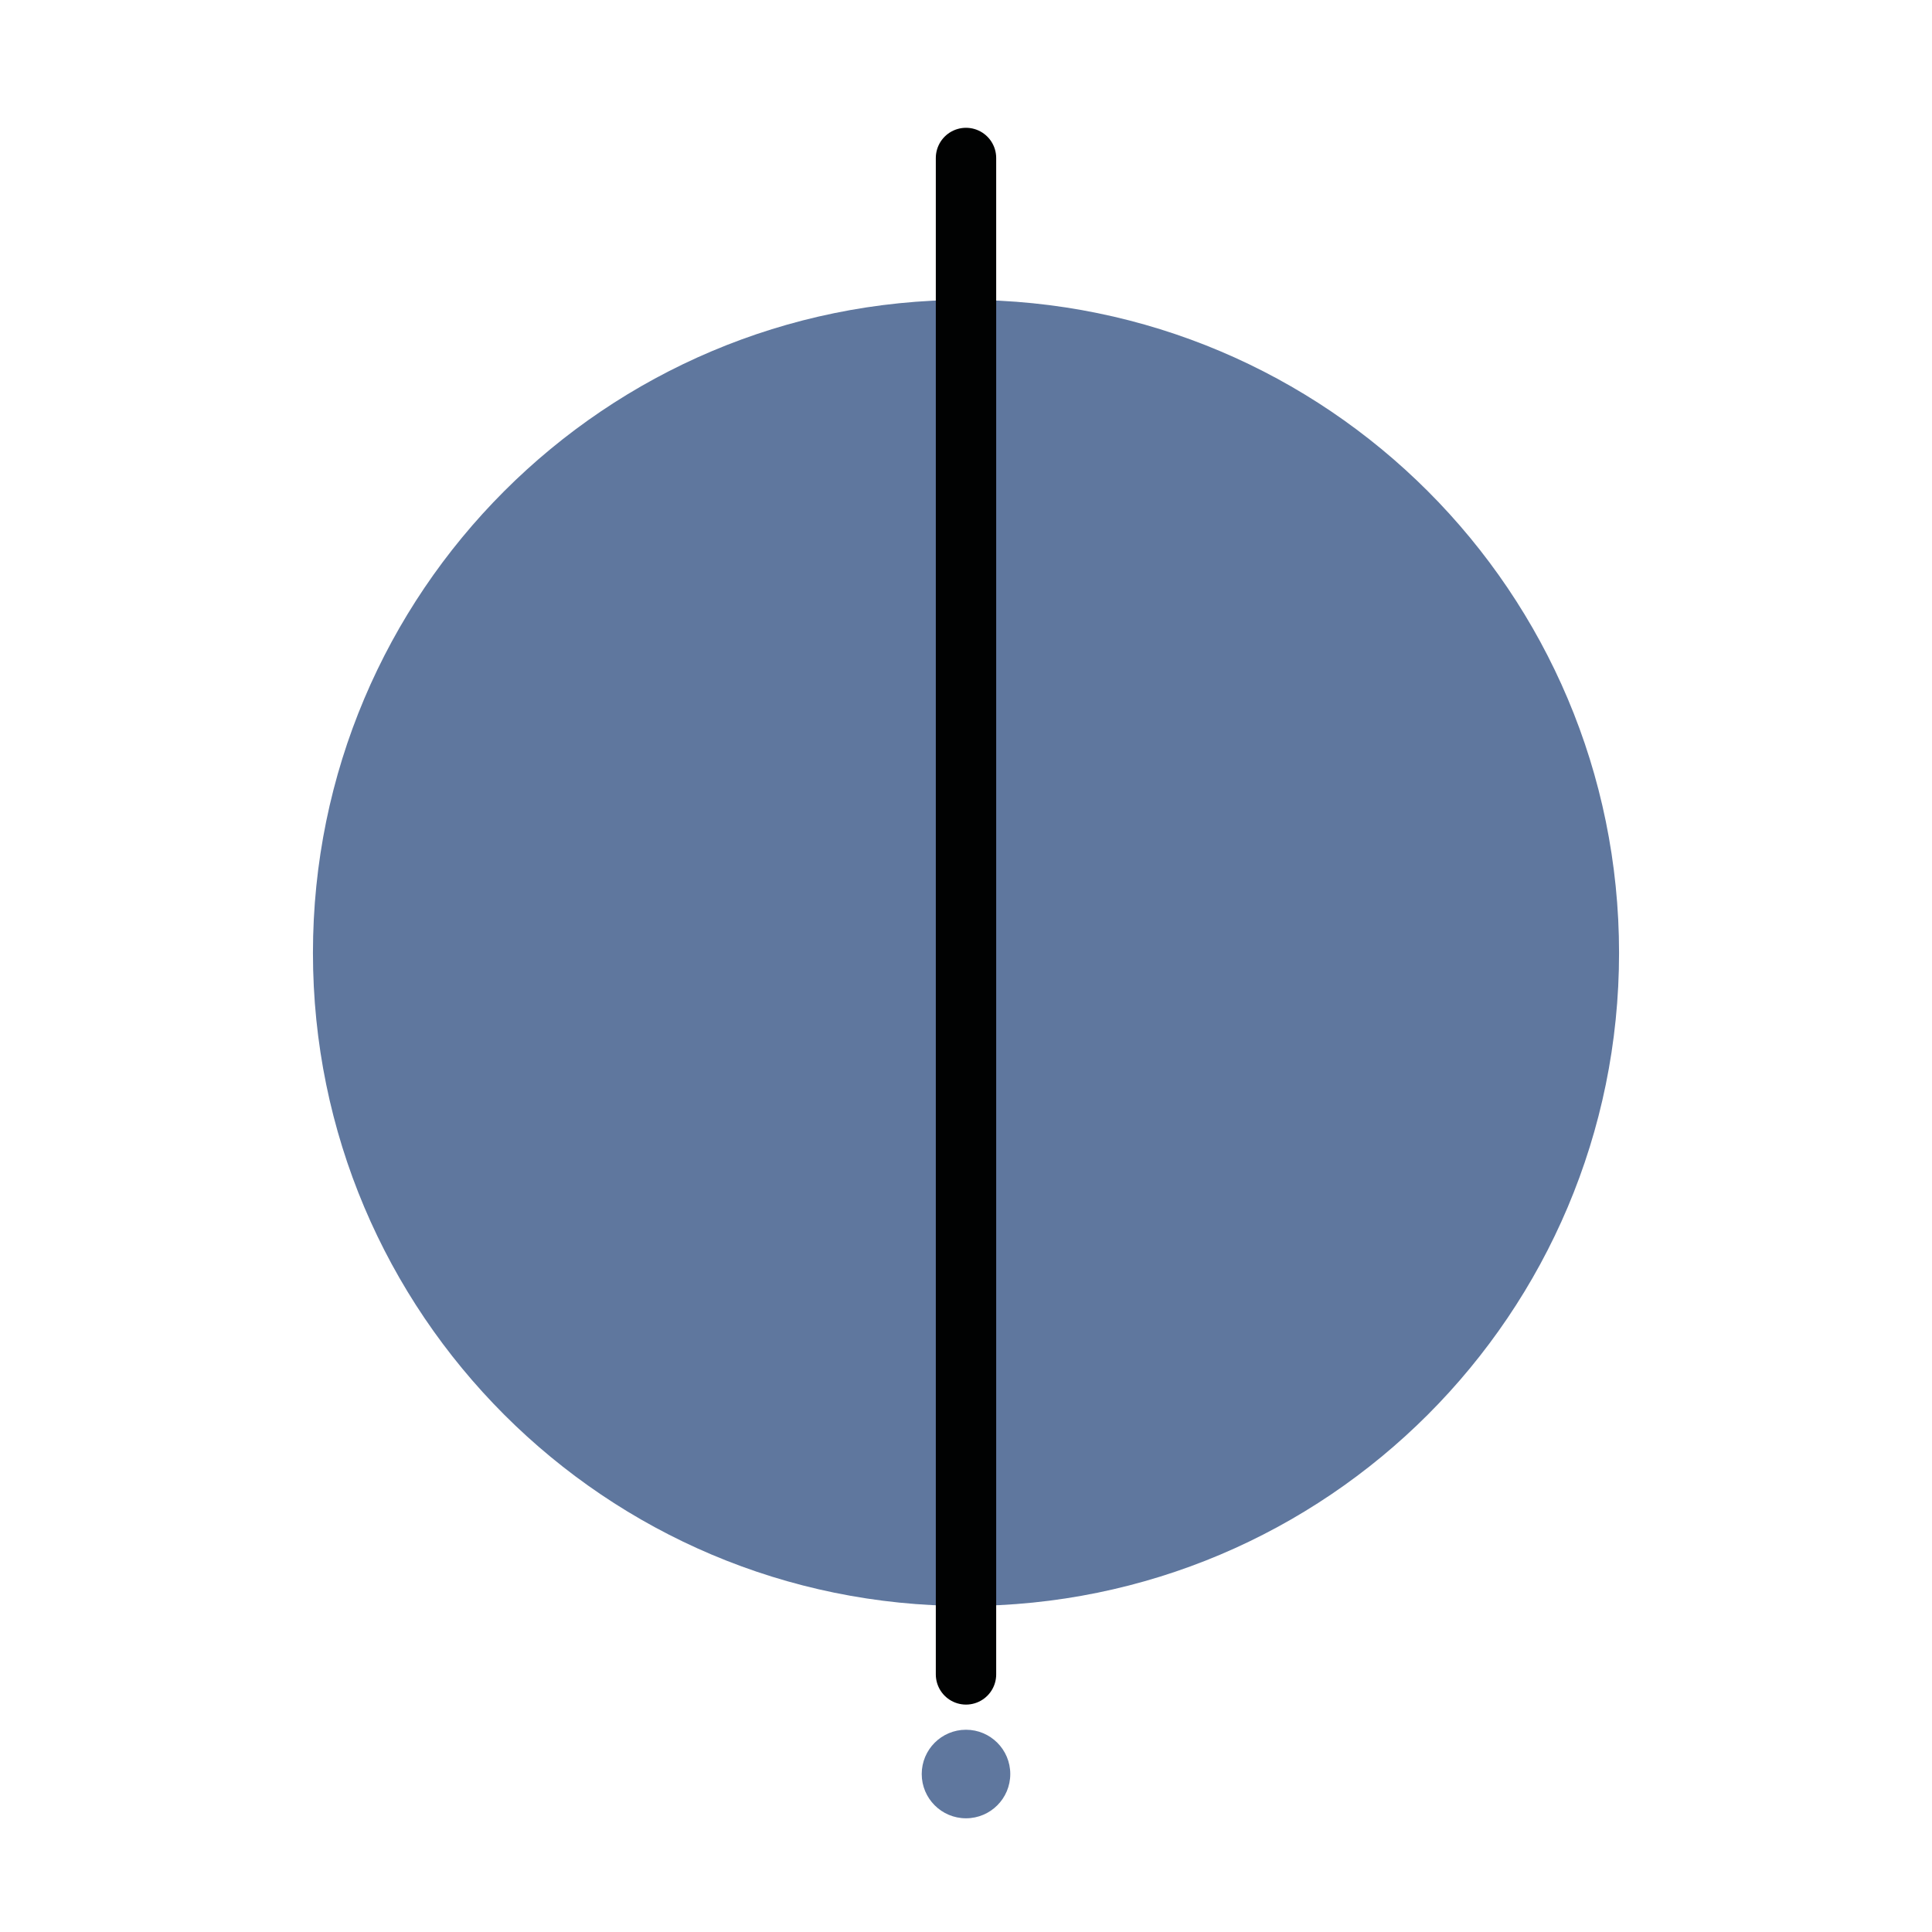
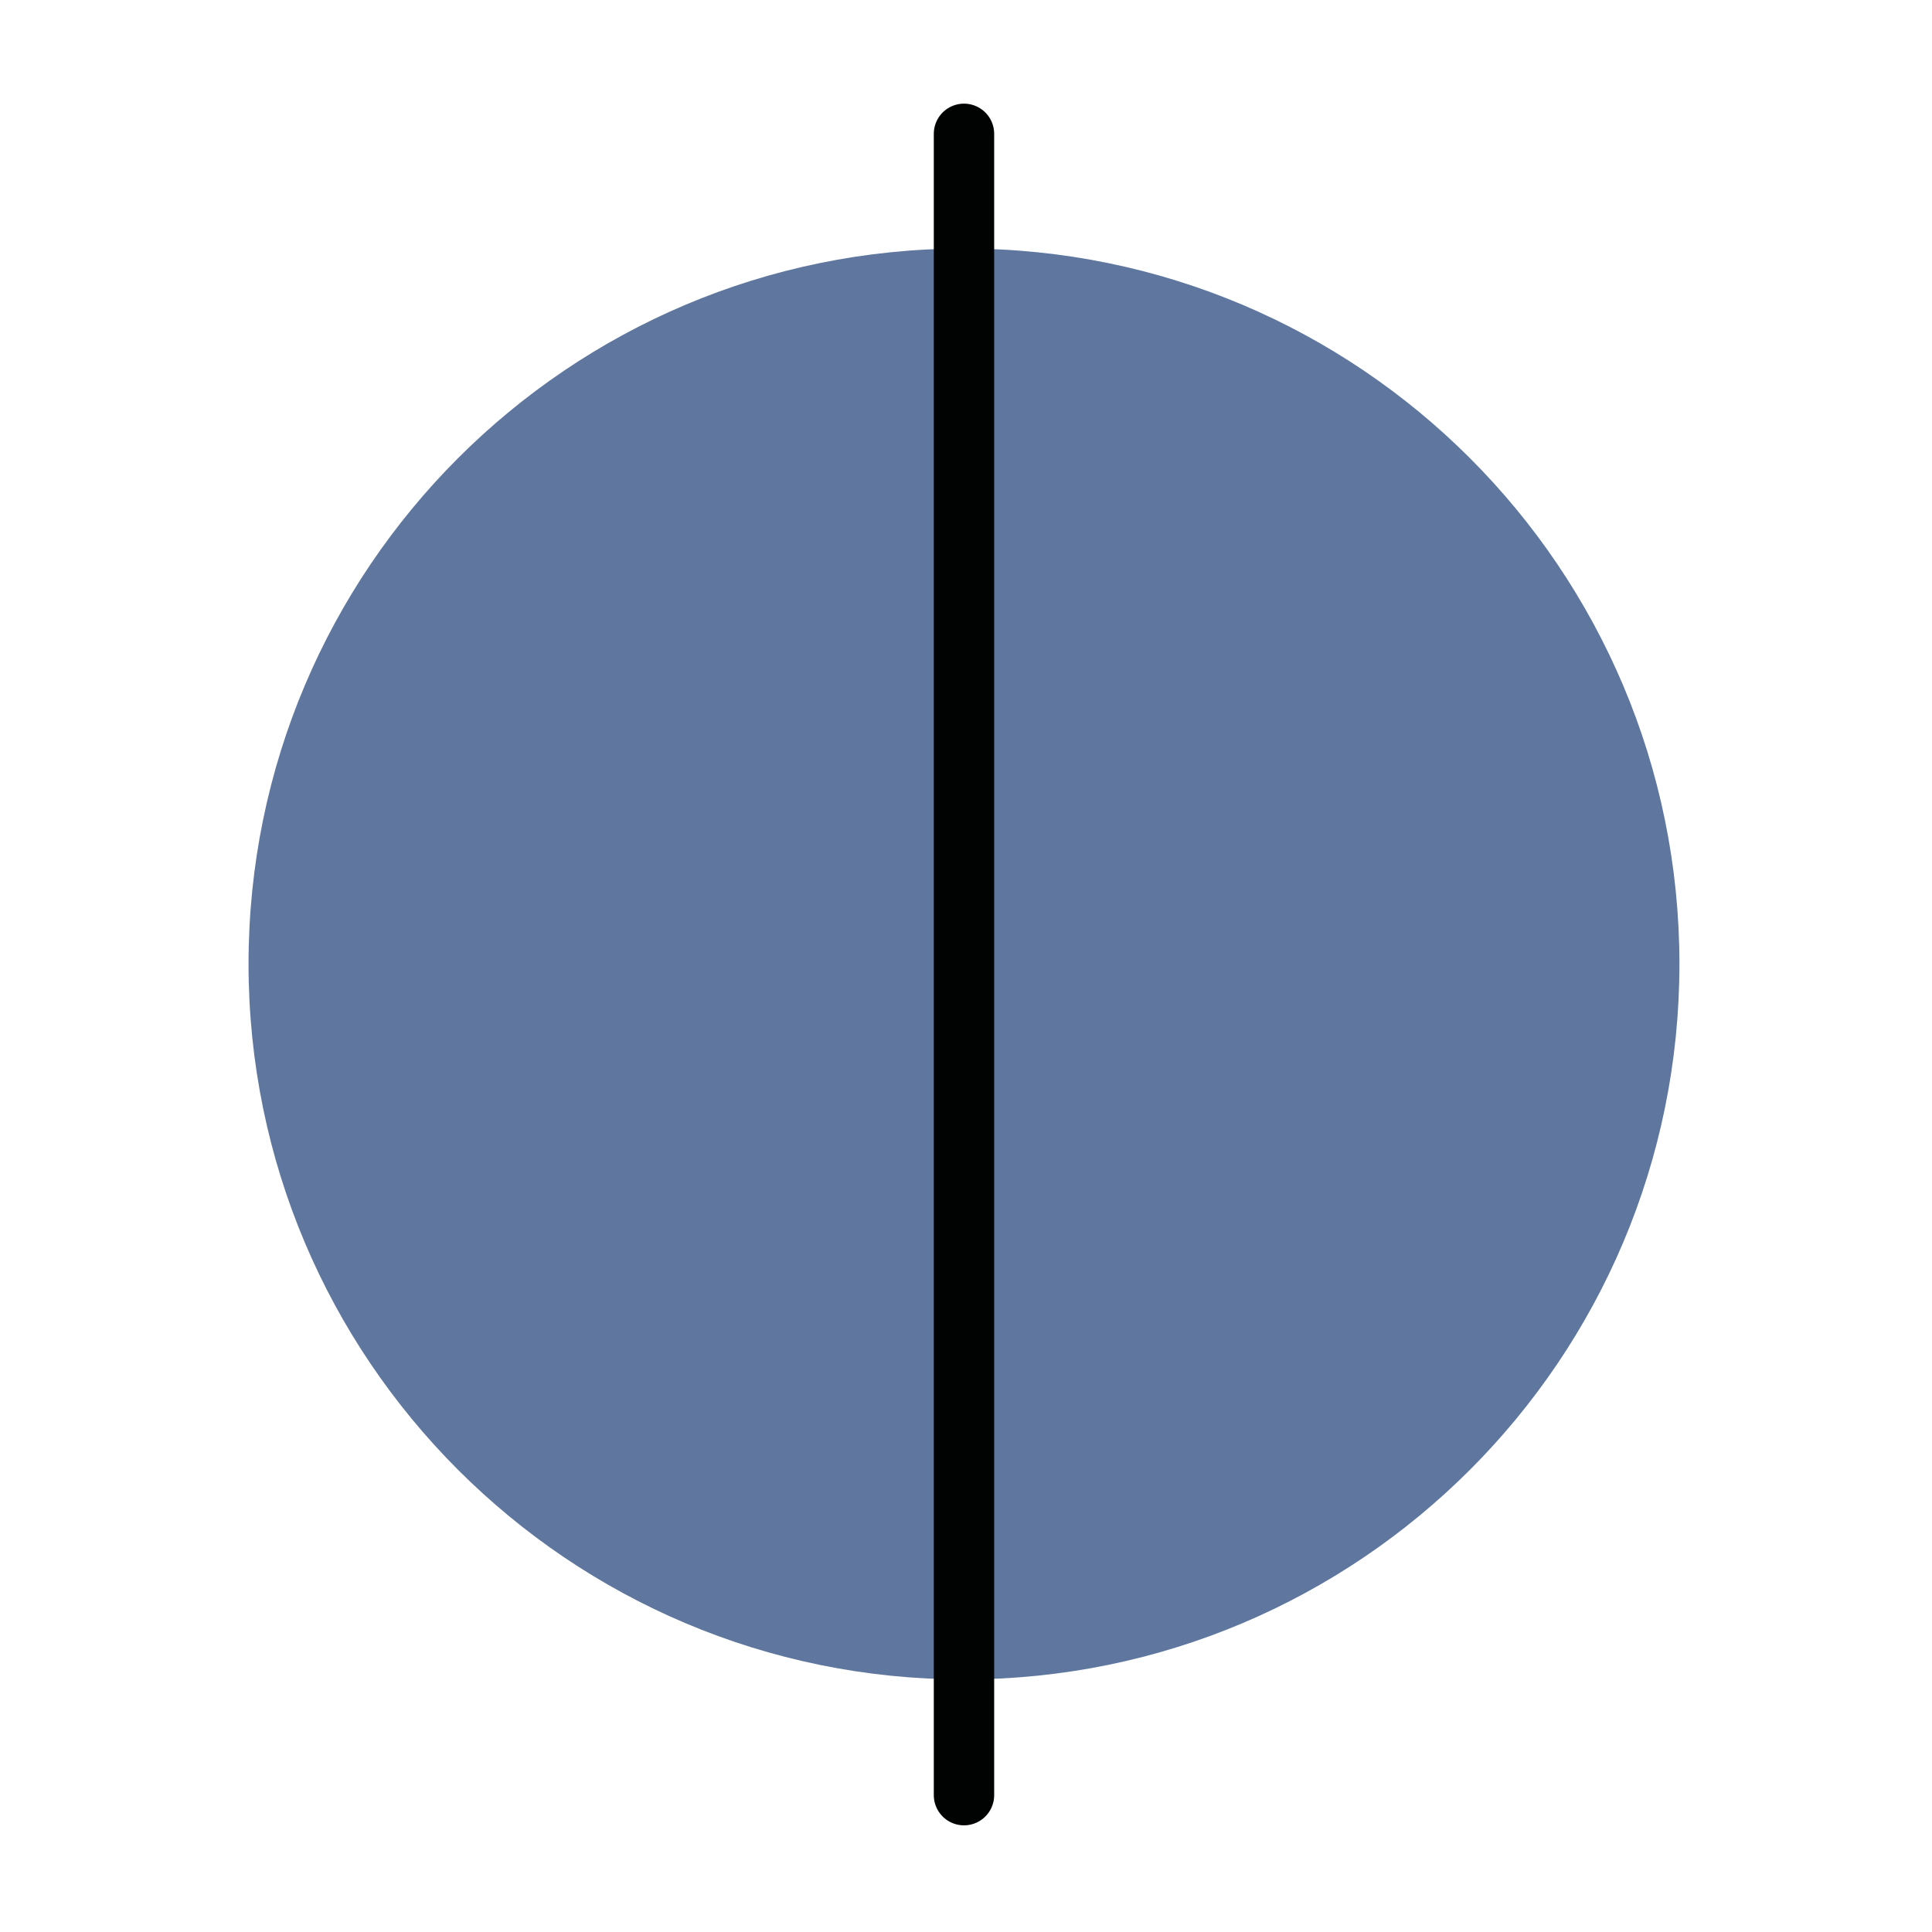
<svg xmlns="http://www.w3.org/2000/svg" version="1.1" id="Camada_1" x="0px" y="0px" viewBox="0 0 192 192" style="enable-background:new 0 0 192 192;" xml:space="preserve">
  <style type="text/css">
	.st0{fill:#5F779E;}
	.st1{fill:none;stroke:#010202;stroke-width:6;stroke-linecap:round;stroke-miterlimit:10;}
</style>
-   <circle class="st0" cx="96" cy="94.7" r="64.9" />
-   <line class="st1" x1="96" y1="15.7" x2="96" y2="166.4" />
-   <circle class="st0" cx="96" cy="176.3" r="4.4" />
+   <g>
+     <circle class="st0" cx="95.8" cy="95.8" r="71.1" />
+     <line class="st1" x1="95.8" y1="13.3" x2="95.8" y2="178.4" />
+   </g>
</svg>
